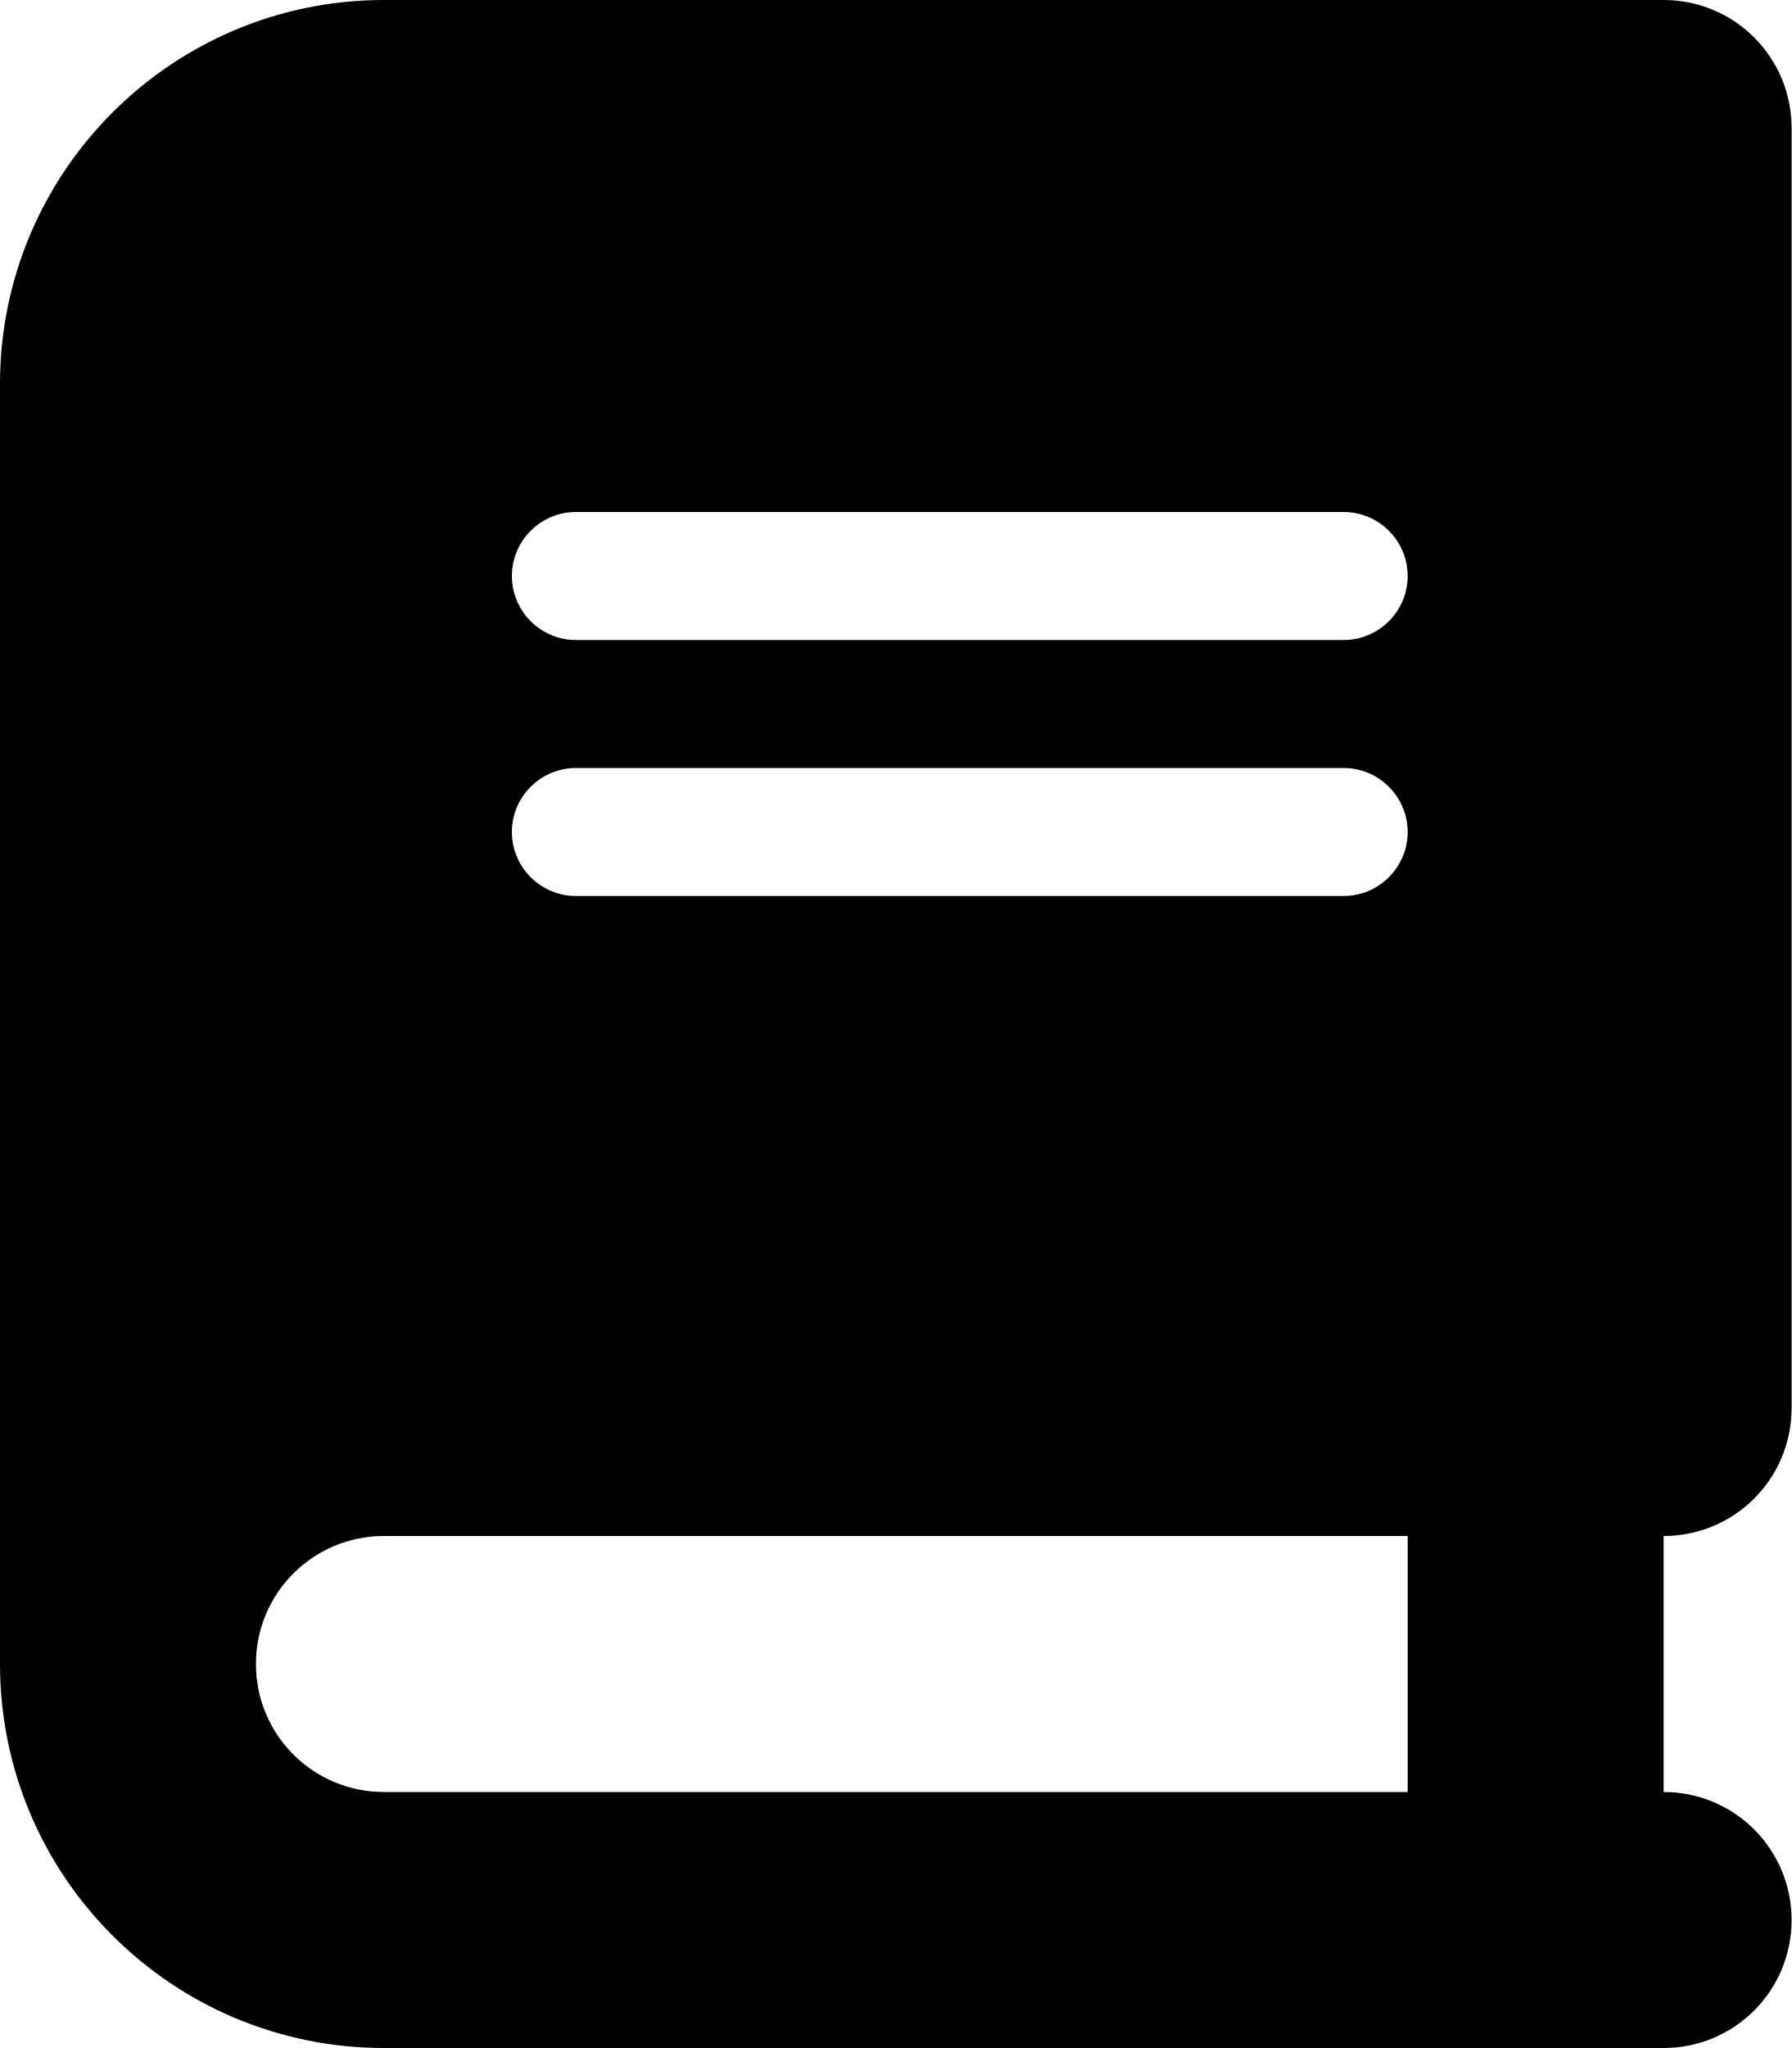
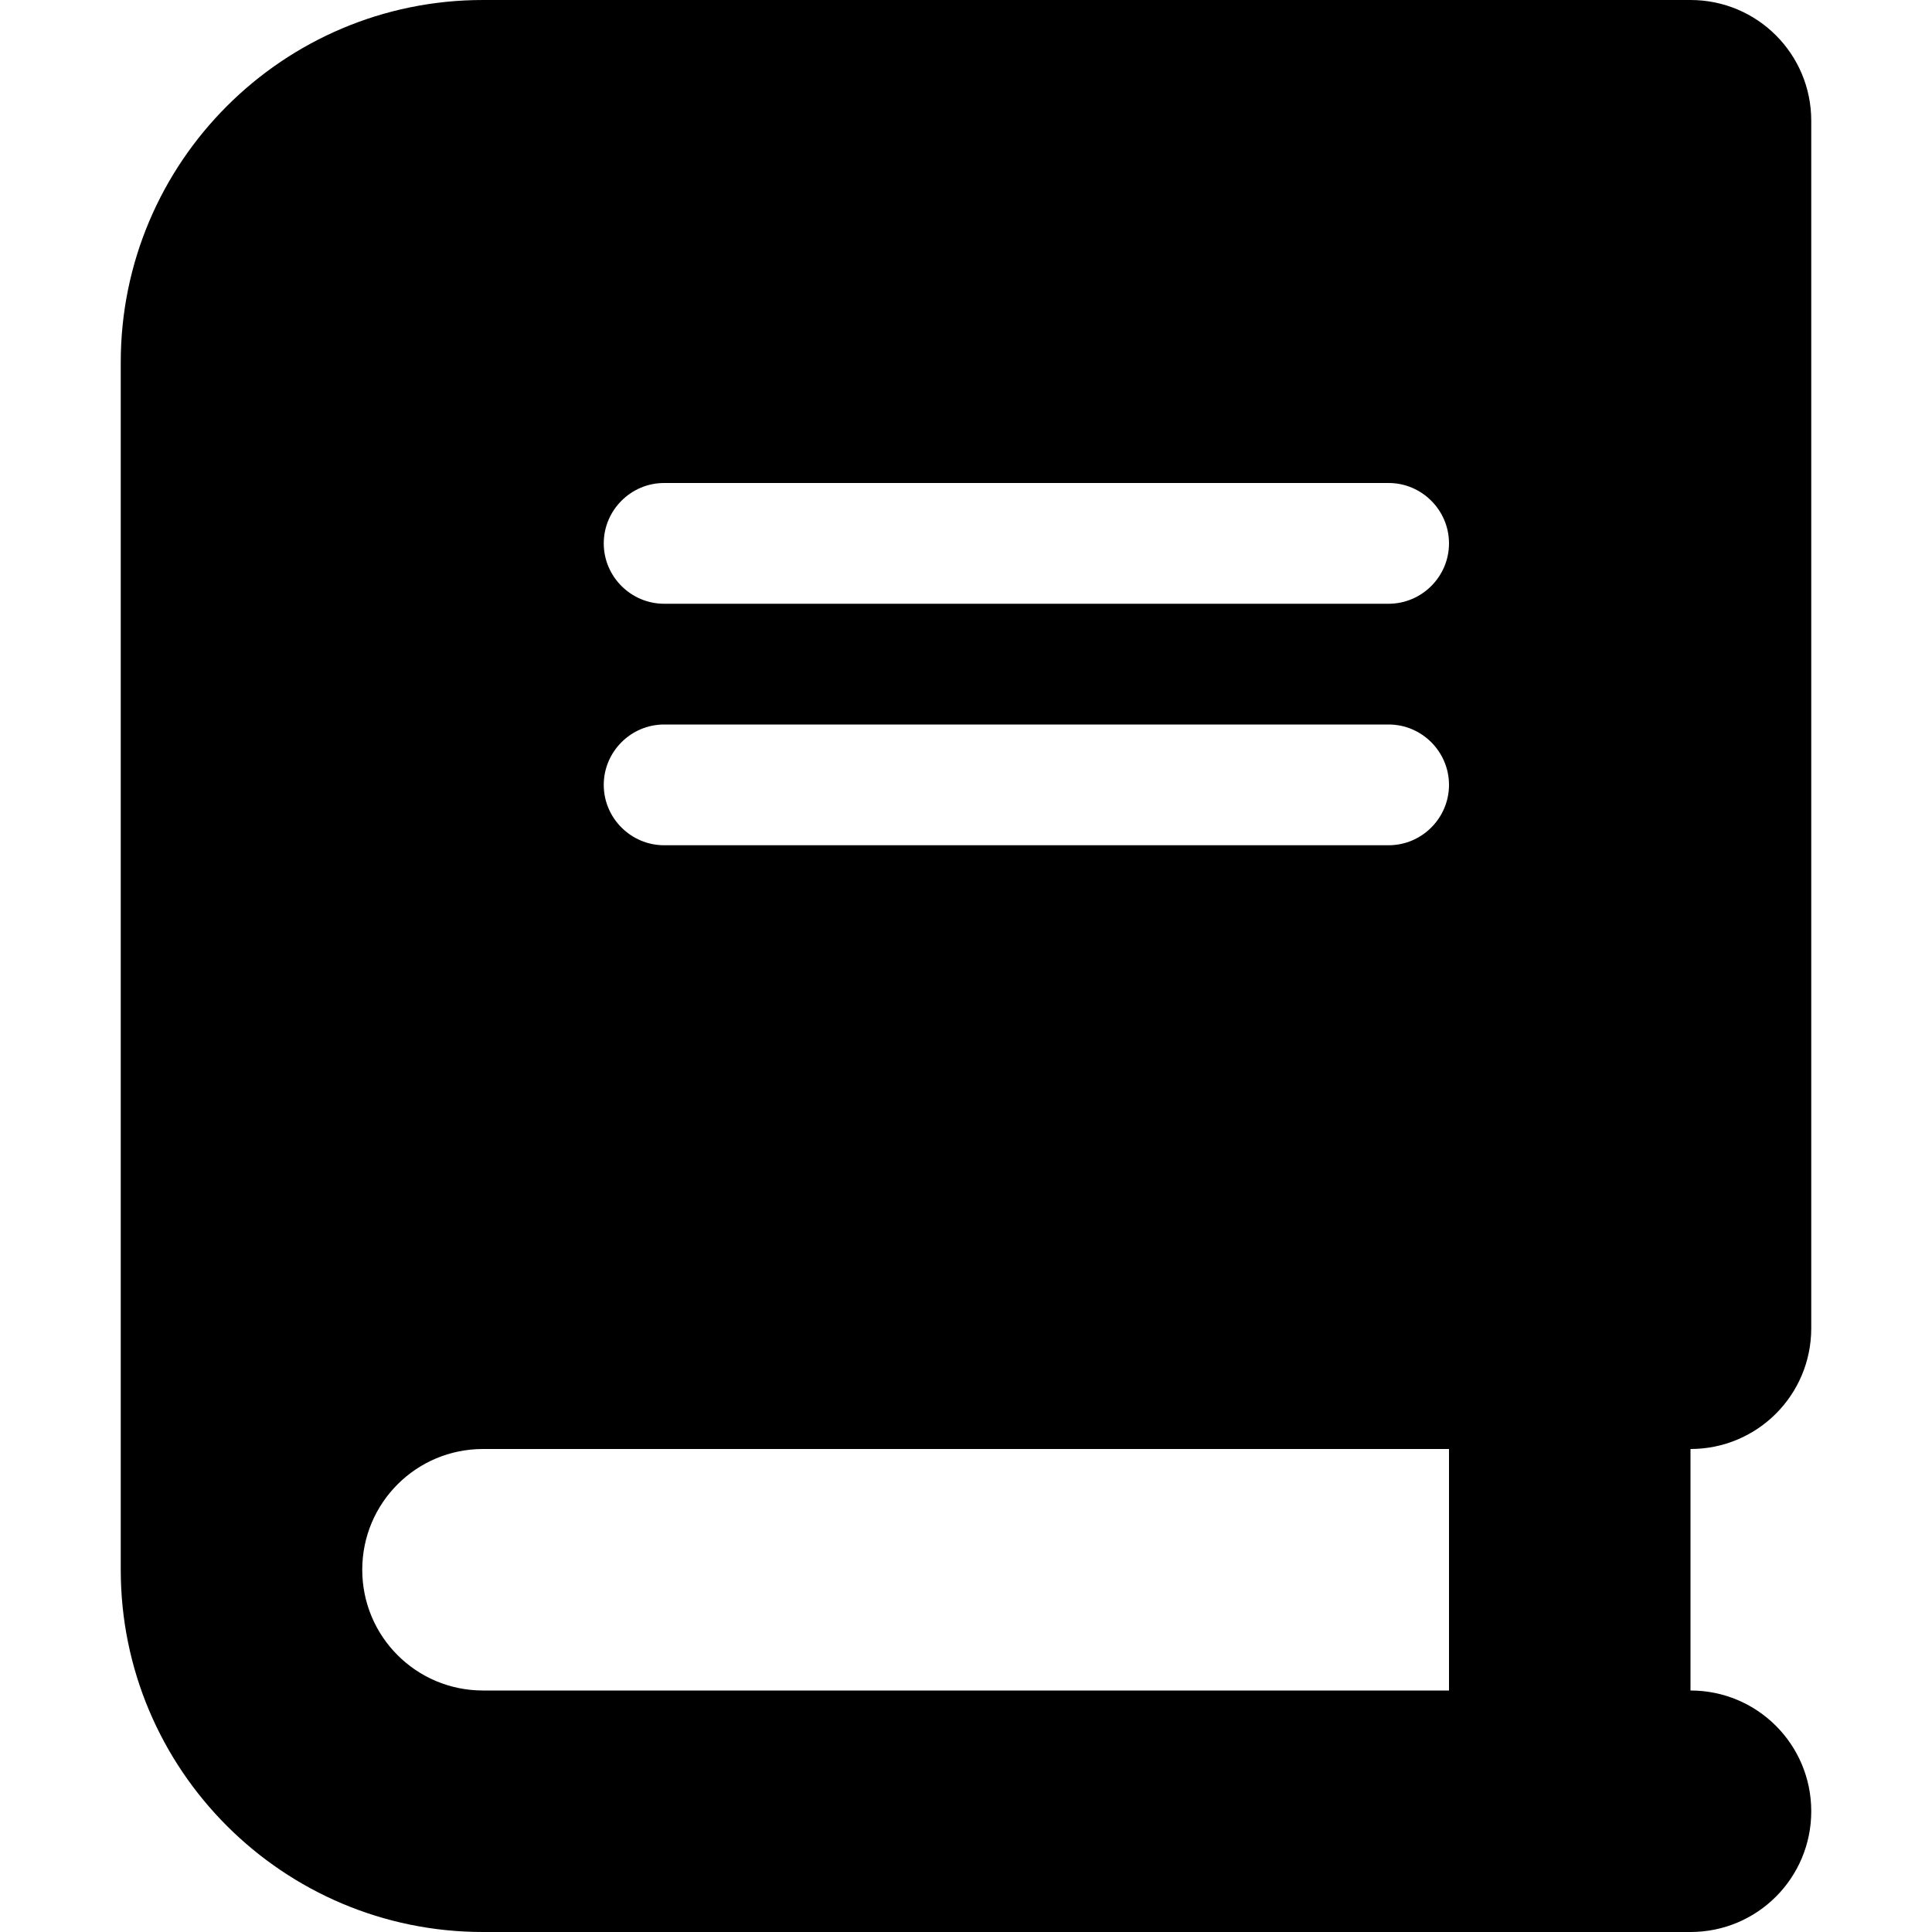
- <svg xmlns="http://www.w3.org/2000/svg" viewBox="0 0 448 512">
+ <svg xmlns="http://www.w3.org/2000/svg" viewBox="0 0 448 512" width="14" height="14">
  <path d="M96 0C43 0 0 43 0 96V416c0 53 43 96 96 96H384h32c17.7 0 32-14.3 32-32s-14.3-32-32-32V384c17.7 0 32-14.3 32-32V32c0-17.7-14.3-32-32-32H384 96zm0 384H352v64H96c-17.7 0-32-14.3-32-32s14.3-32 32-32zm32-240c0-8.8 7.2-16 16-16H336c8.8 0 16 7.2 16 16s-7.2 16-16 16H144c-8.8 0-16-7.2-16-16zm16 48H336c8.8 0 16 7.2 16 16s-7.2 16-16 16H144c-8.8 0-16-7.2-16-16s7.2-16 16-16z" />
</svg>
